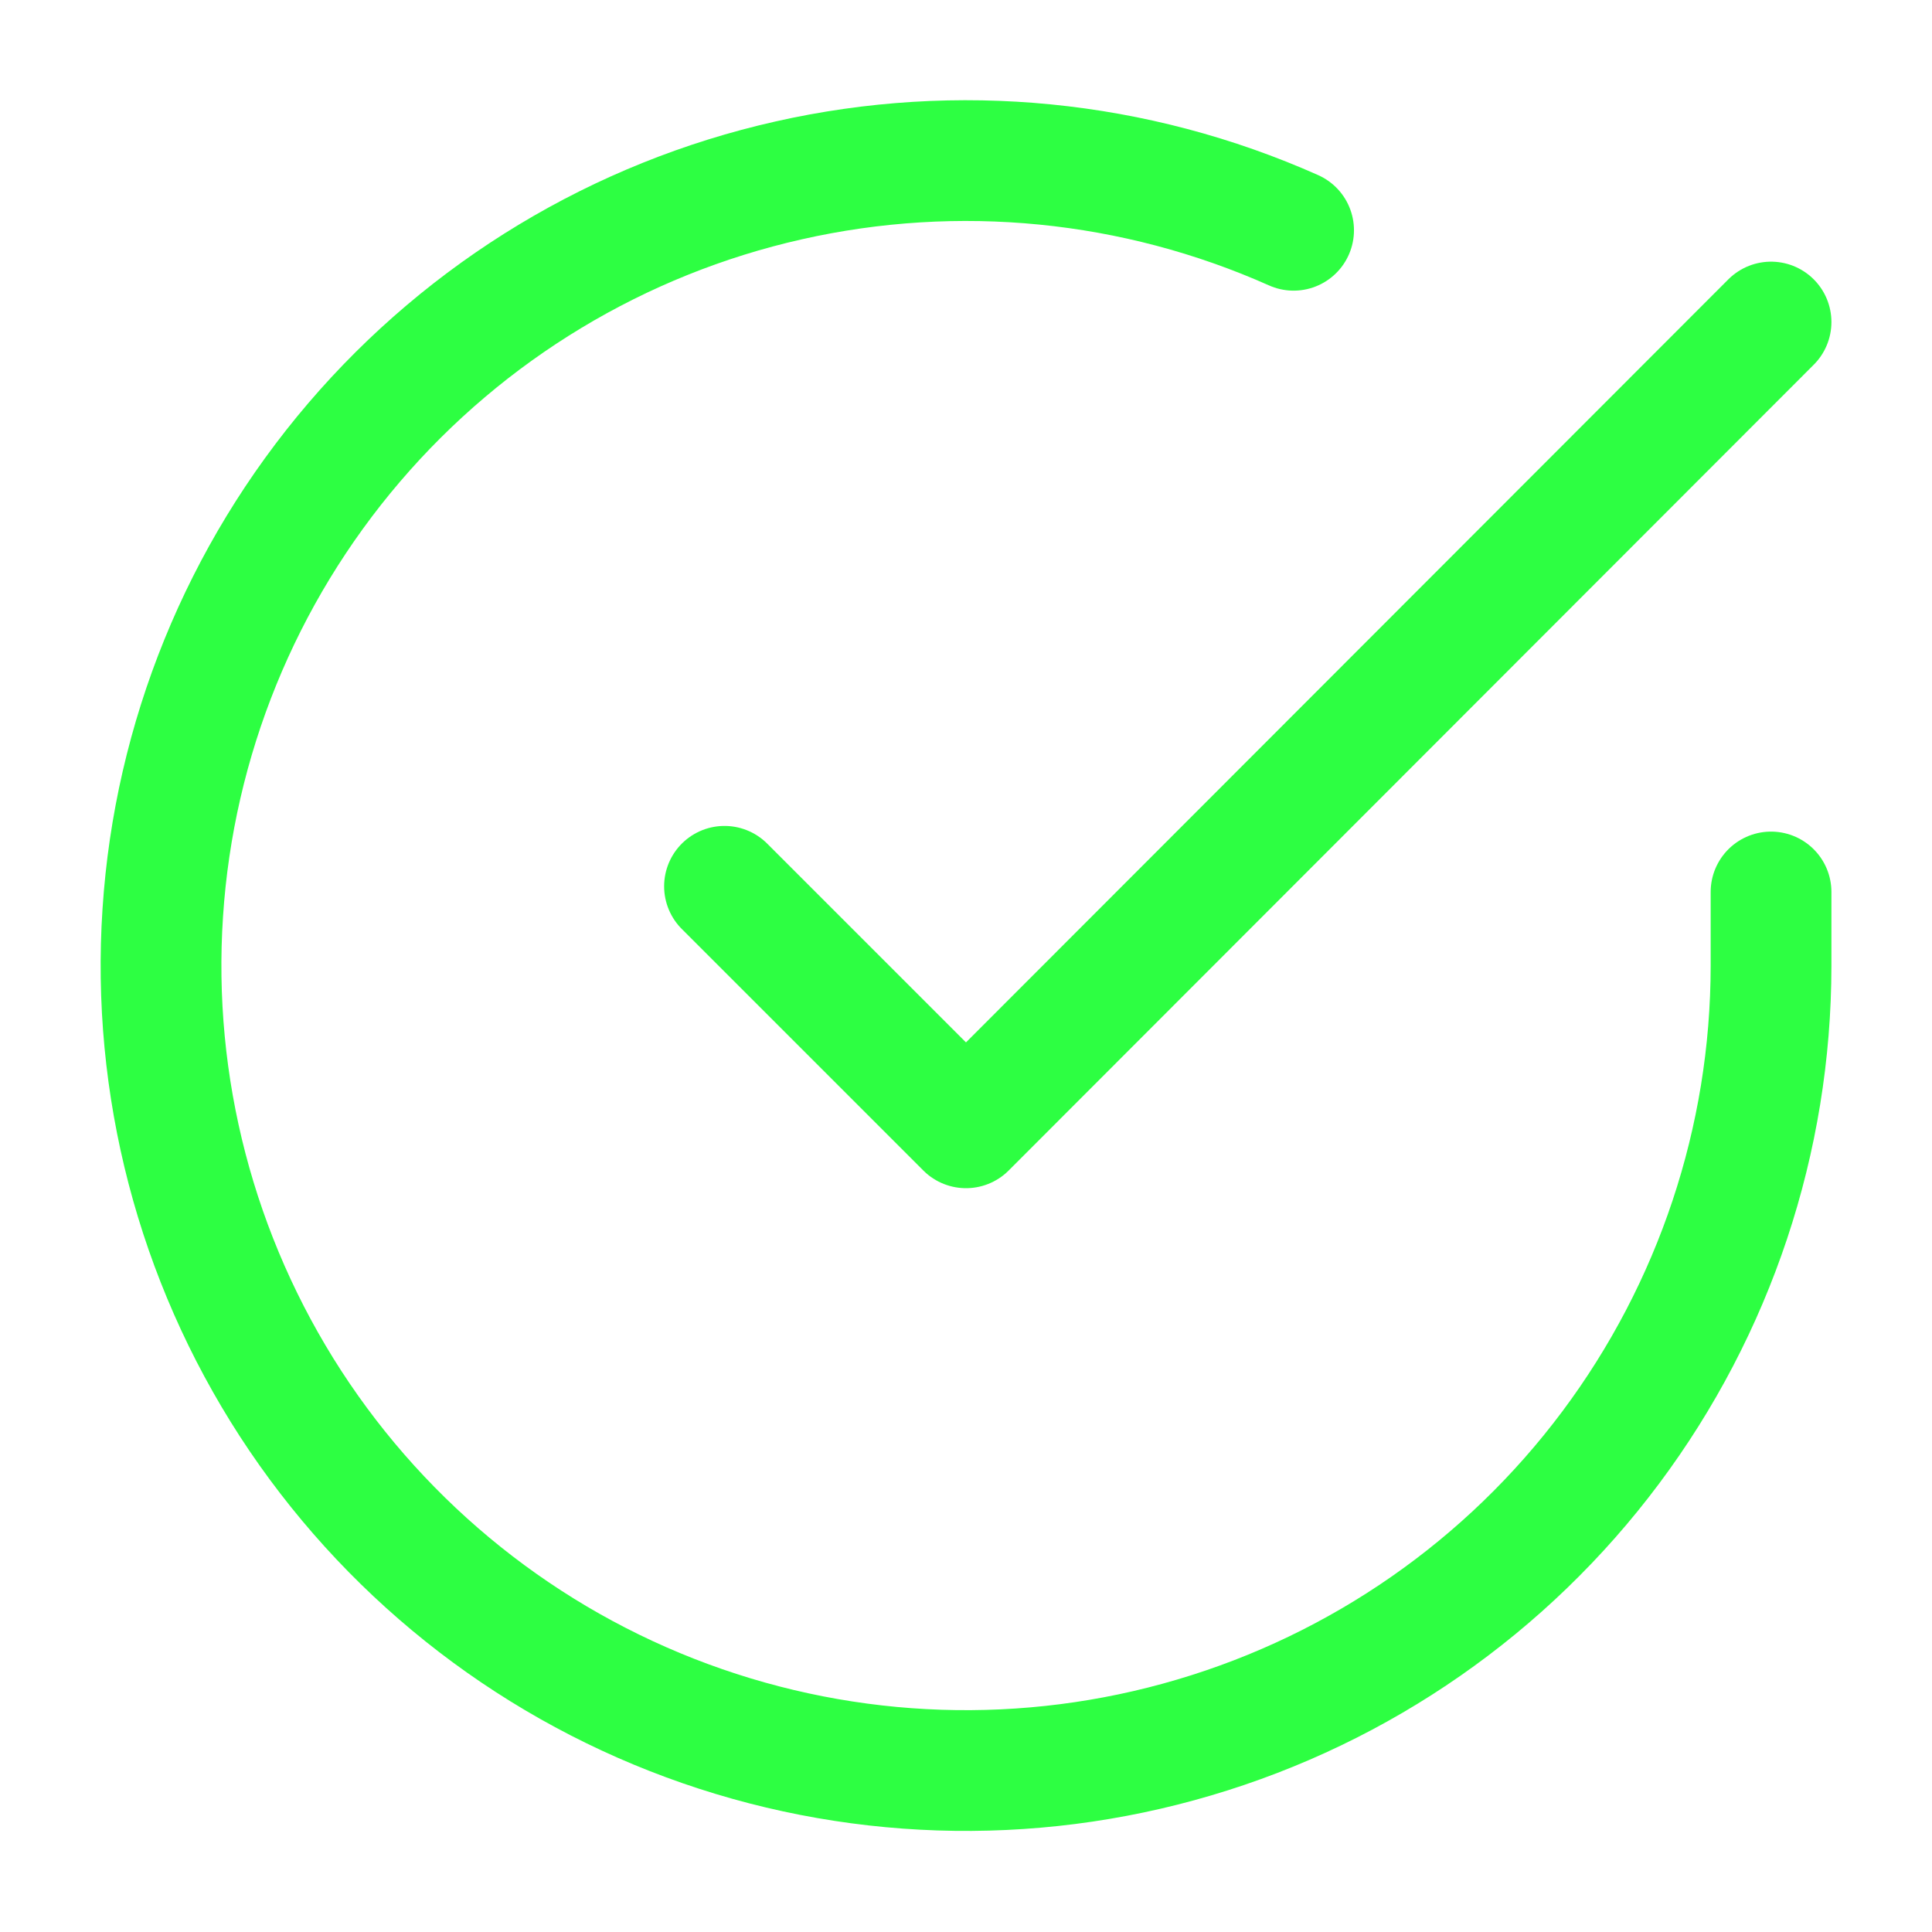
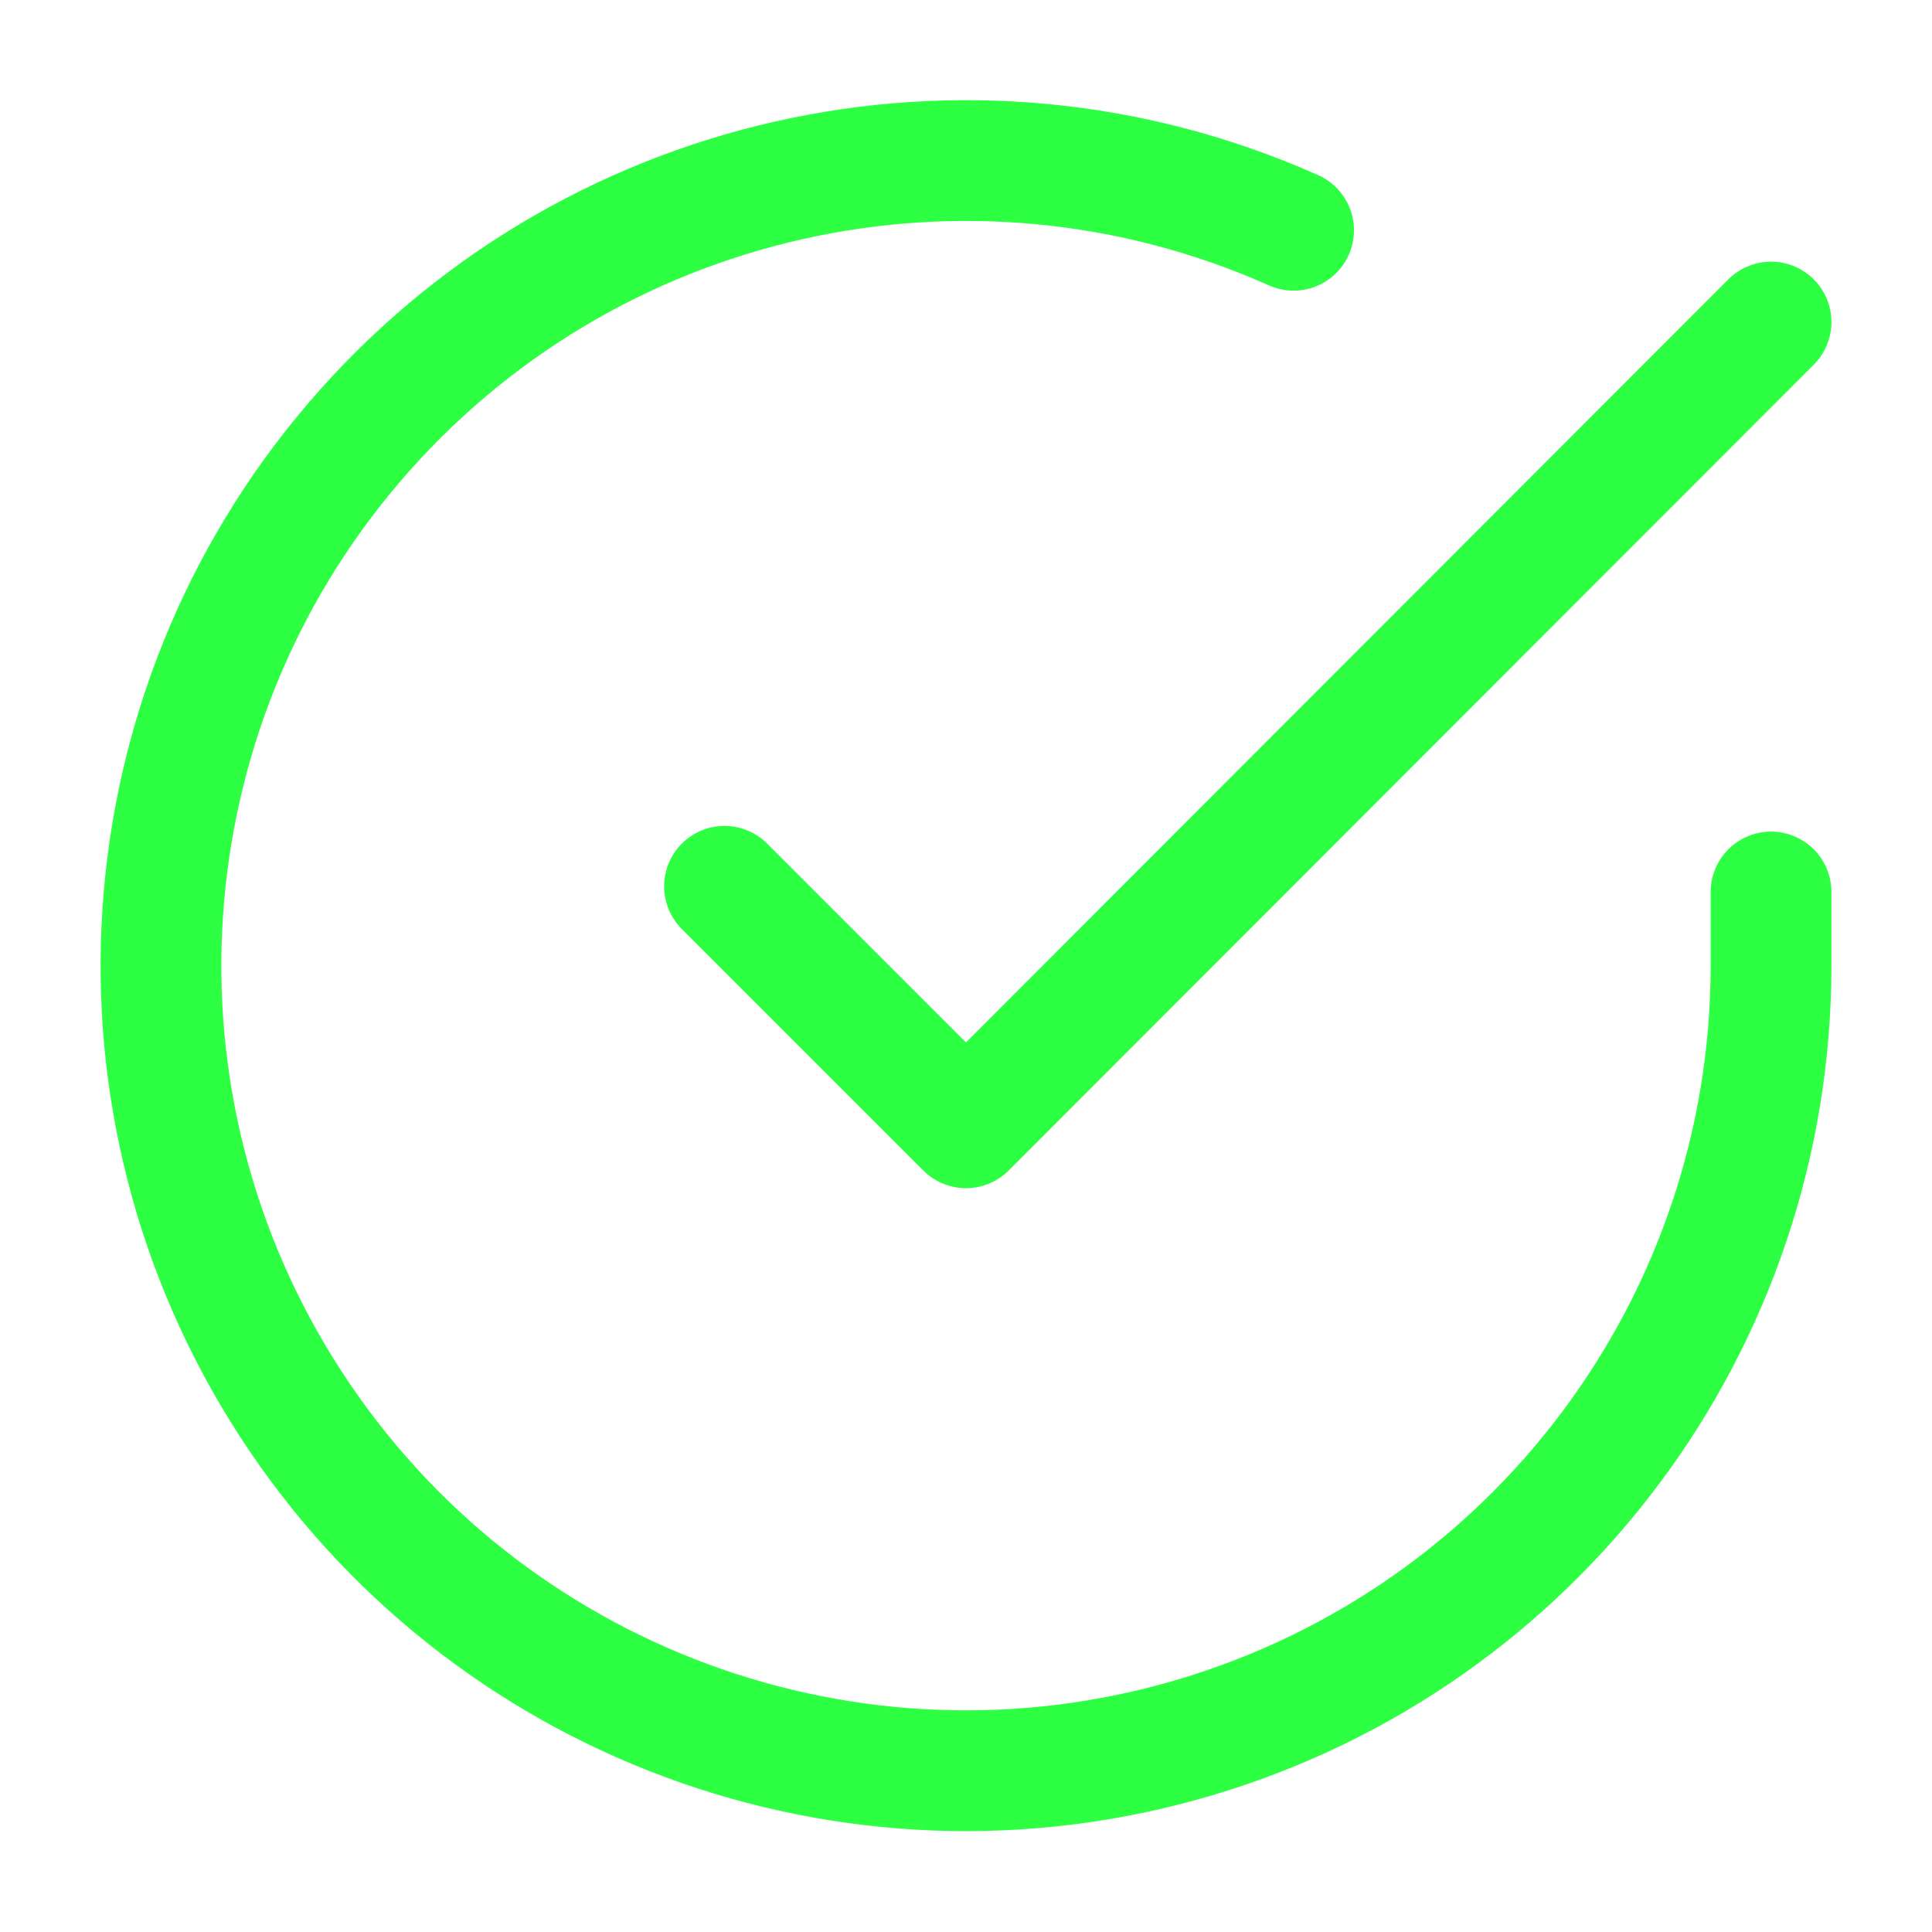
- <svg xmlns="http://www.w3.org/2000/svg" width="16" height="16" viewBox="0 0 16 16" fill="none">
-   <path d="M14.667 7.387V8C14.666 9.438 14.2 10.836 13.339 11.988C12.479 13.139 11.269 13.982 9.89 14.389C8.512 14.797 7.038 14.748 5.69 14.25C4.341 13.752 3.19 12.831 2.407 11.625C1.625 10.419 1.253 8.992 1.348 7.558C1.442 6.123 1.998 4.758 2.932 3.665C3.866 2.572 5.128 1.81 6.531 1.494C7.933 1.177 9.4 1.322 10.713 1.907" stroke="#2DFF42" stroke-linecap="round" stroke-linejoin="round" />
-   <path d="M14.667 2.667L8 9.34L6 7.34" stroke="#2DFF42" stroke-linecap="round" stroke-linejoin="round" />
+ <svg xmlns="http://www.w3.org/2000/svg" width="16" height="16" fill="none">
+   <path d="M14.667 7.387V8a6.667 6.667 0 1 1-3.954-6.093" stroke="#2DFF42" stroke-linecap="round" stroke-linejoin="round" />
+   <path d="M14.667 2.667 8 9.34l-2-2" stroke="#2DFF42" stroke-linecap="round" stroke-linejoin="round" />
</svg>
